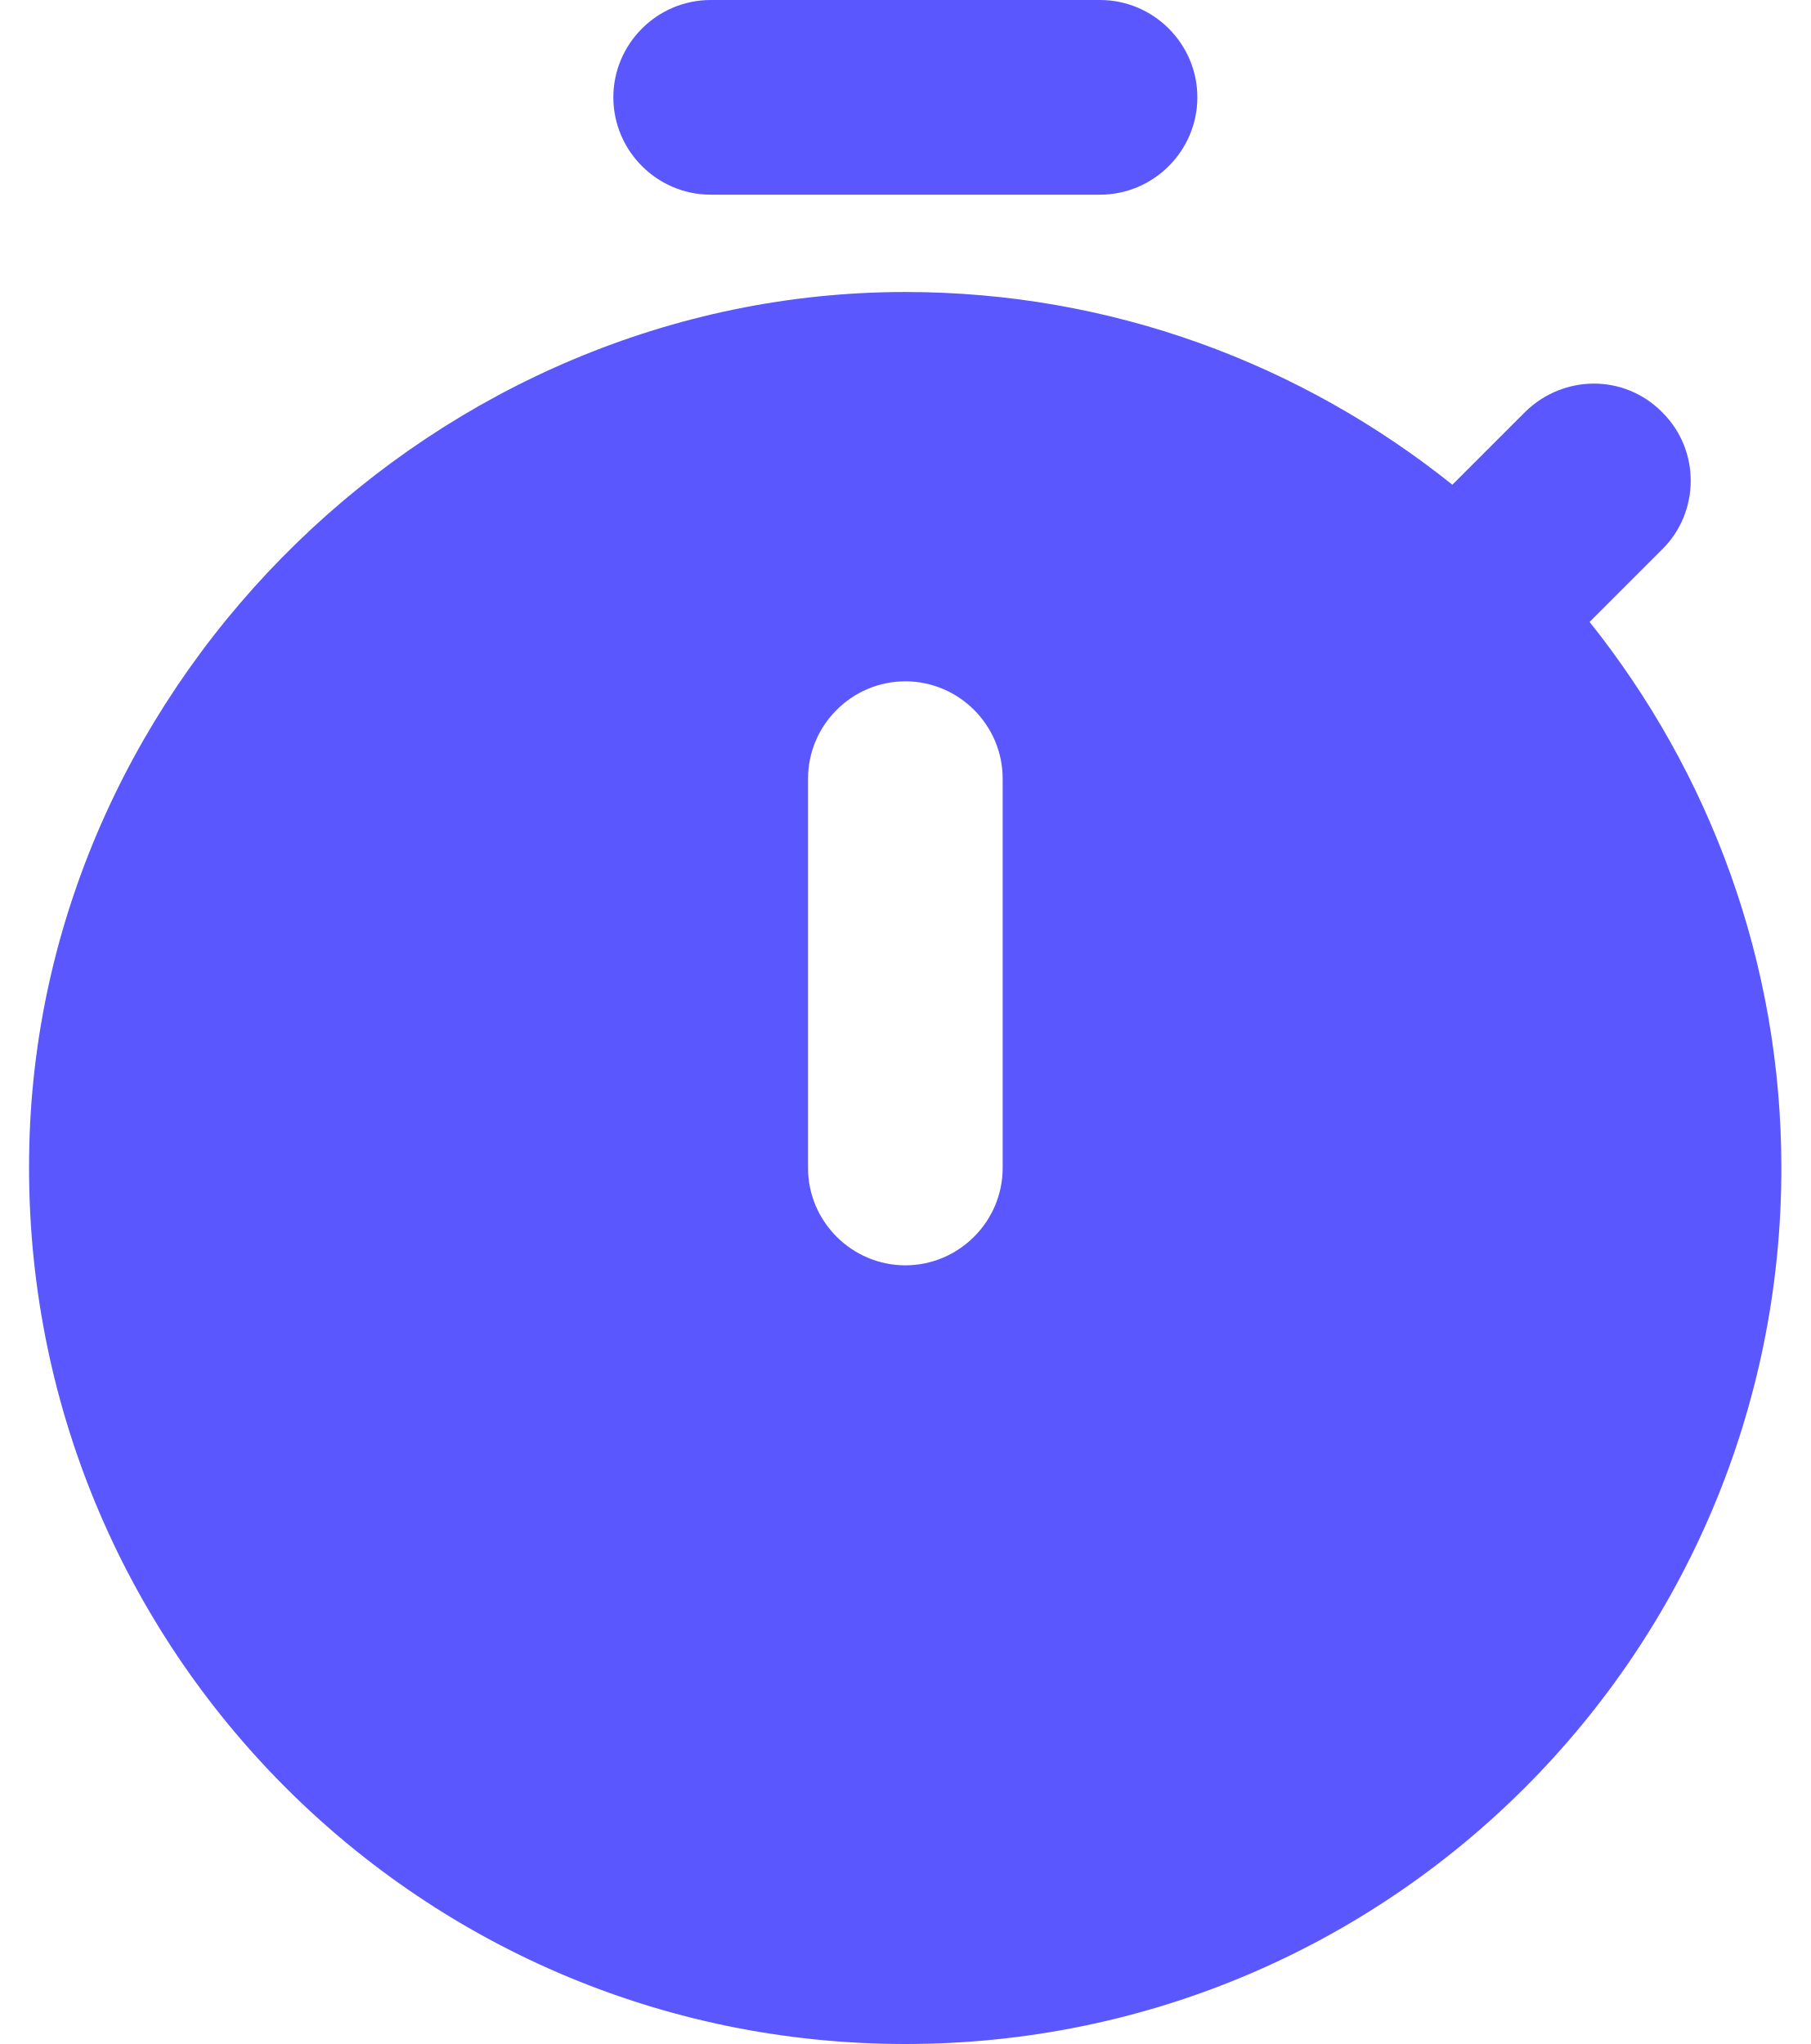
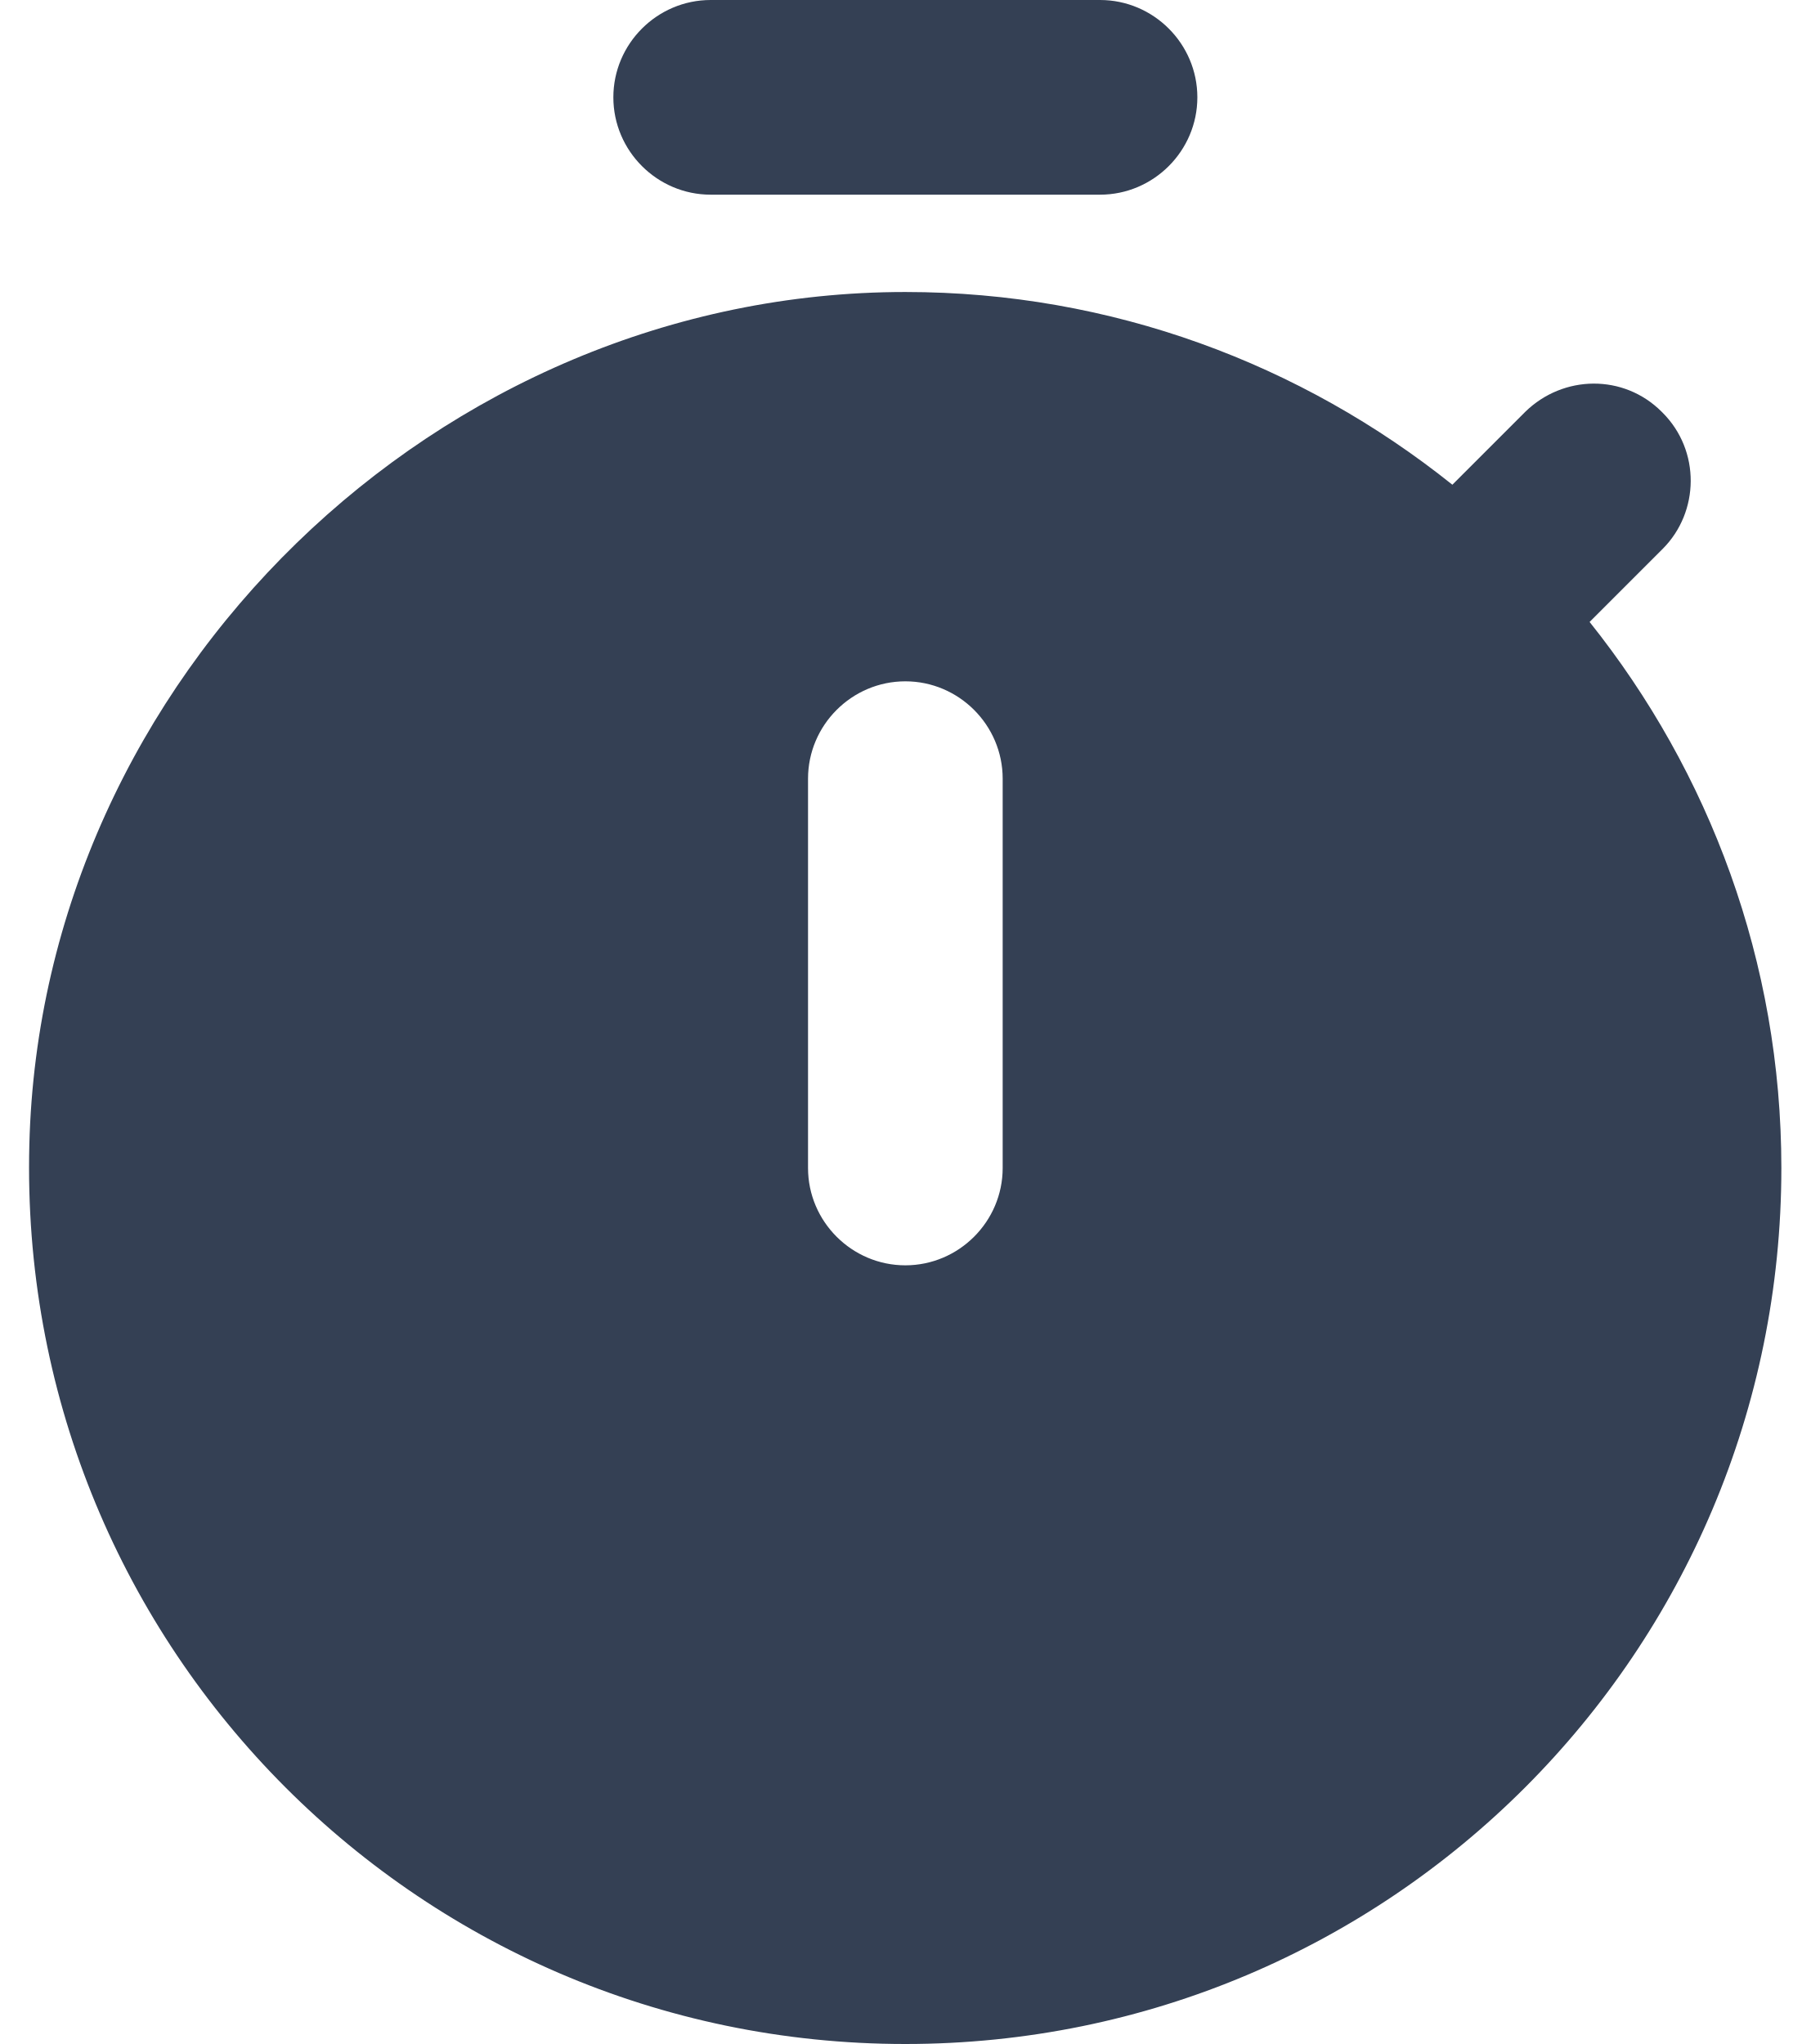
<svg xmlns="http://www.w3.org/2000/svg" width="62" height="70" viewBox="0 0 62 70" fill="none">
-   <path d="M24.338 6.667H37.672C39.505 6.667 41.005 5.167 41.005 3.333C41.005 1.5 39.505 0 37.672 0H24.338C22.505 0 21.005 1.5 21.005 3.333C21.005 5.167 22.505 6.667 24.338 6.667Z" fill="#5A57FF" />
-   <path d="M54.438 21.3L56.938 18.8C58.205 17.533 58.238 15.433 56.938 14.133L56.905 14.1C55.605 12.8 53.538 12.833 52.238 14.1L49.738 16.6C44.572 12.467 38.072 10 31.005 10C15.005 10 1.405 23.2 1.005 39.2C0.572 56.133 14.138 70 31.005 70C47.605 70 61.005 56.567 61.005 40C61.005 32.933 58.538 26.433 54.438 21.3ZM34.338 40C34.338 41.833 32.838 43.333 31.005 43.333C29.172 43.333 27.672 41.833 27.672 40V26.667C27.672 24.833 29.172 23.333 31.005 23.333C32.838 23.333 34.338 24.833 34.338 26.667V40Z" fill="#5A57FF" />
+   <path d="M24.338 6.667H37.672C39.505 6.667 41.005 5.167 41.005 3.333C41.005 1.5 39.505 0 37.672 0H24.338C22.505 0 21.005 1.5 21.005 3.333C21.005 5.167 22.505 6.667 24.338 6.667Z" fill="#344054" />
+   <path d="M54.438 21.3L56.938 18.8C58.205 17.533 58.238 15.433 56.938 14.133L56.905 14.1C55.605 12.8 53.538 12.833 52.238 14.1L49.738 16.6C44.572 12.467 38.072 10 31.005 10C15.005 10 1.405 23.2 1.005 39.2C0.572 56.133 14.138 70 31.005 70C47.605 70 61.005 56.567 61.005 40C61.005 32.933 58.538 26.433 54.438 21.3ZM34.338 40C34.338 41.833 32.838 43.333 31.005 43.333C29.172 43.333 27.672 41.833 27.672 40V26.667C27.672 24.833 29.172 23.333 31.005 23.333C32.838 23.333 34.338 24.833 34.338 26.667V40Z" fill="#344054" />
</svg>
